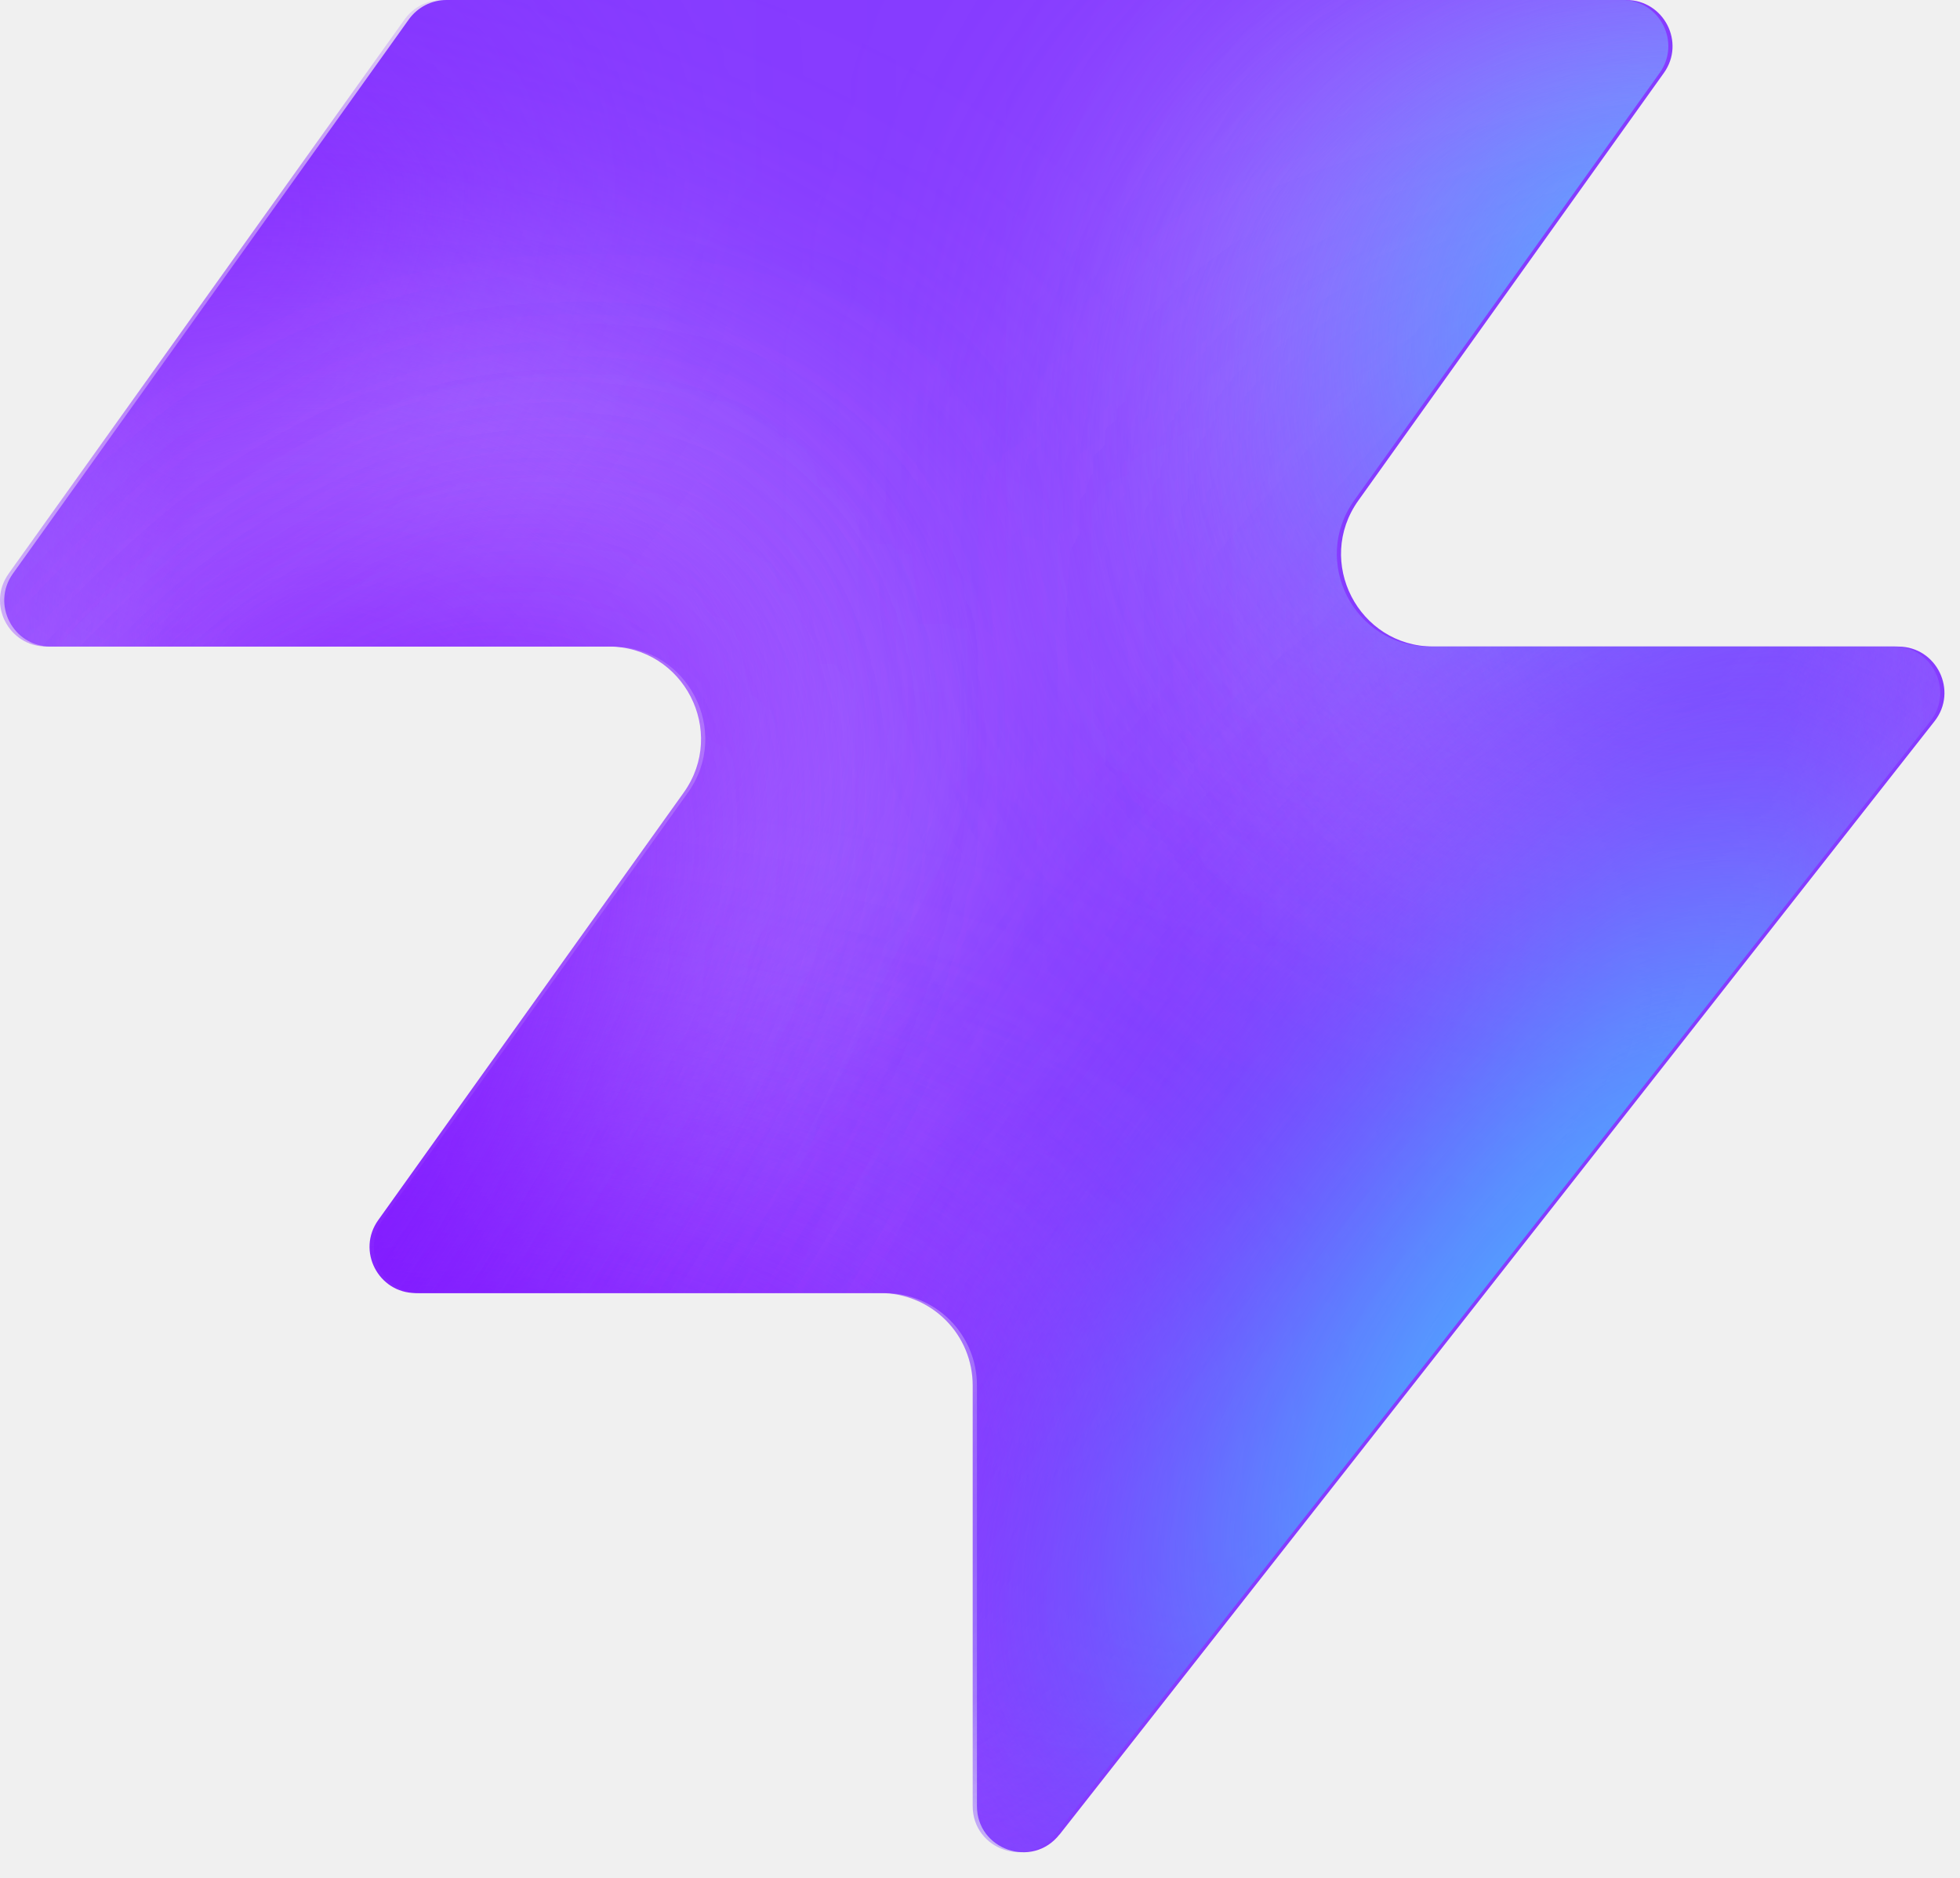
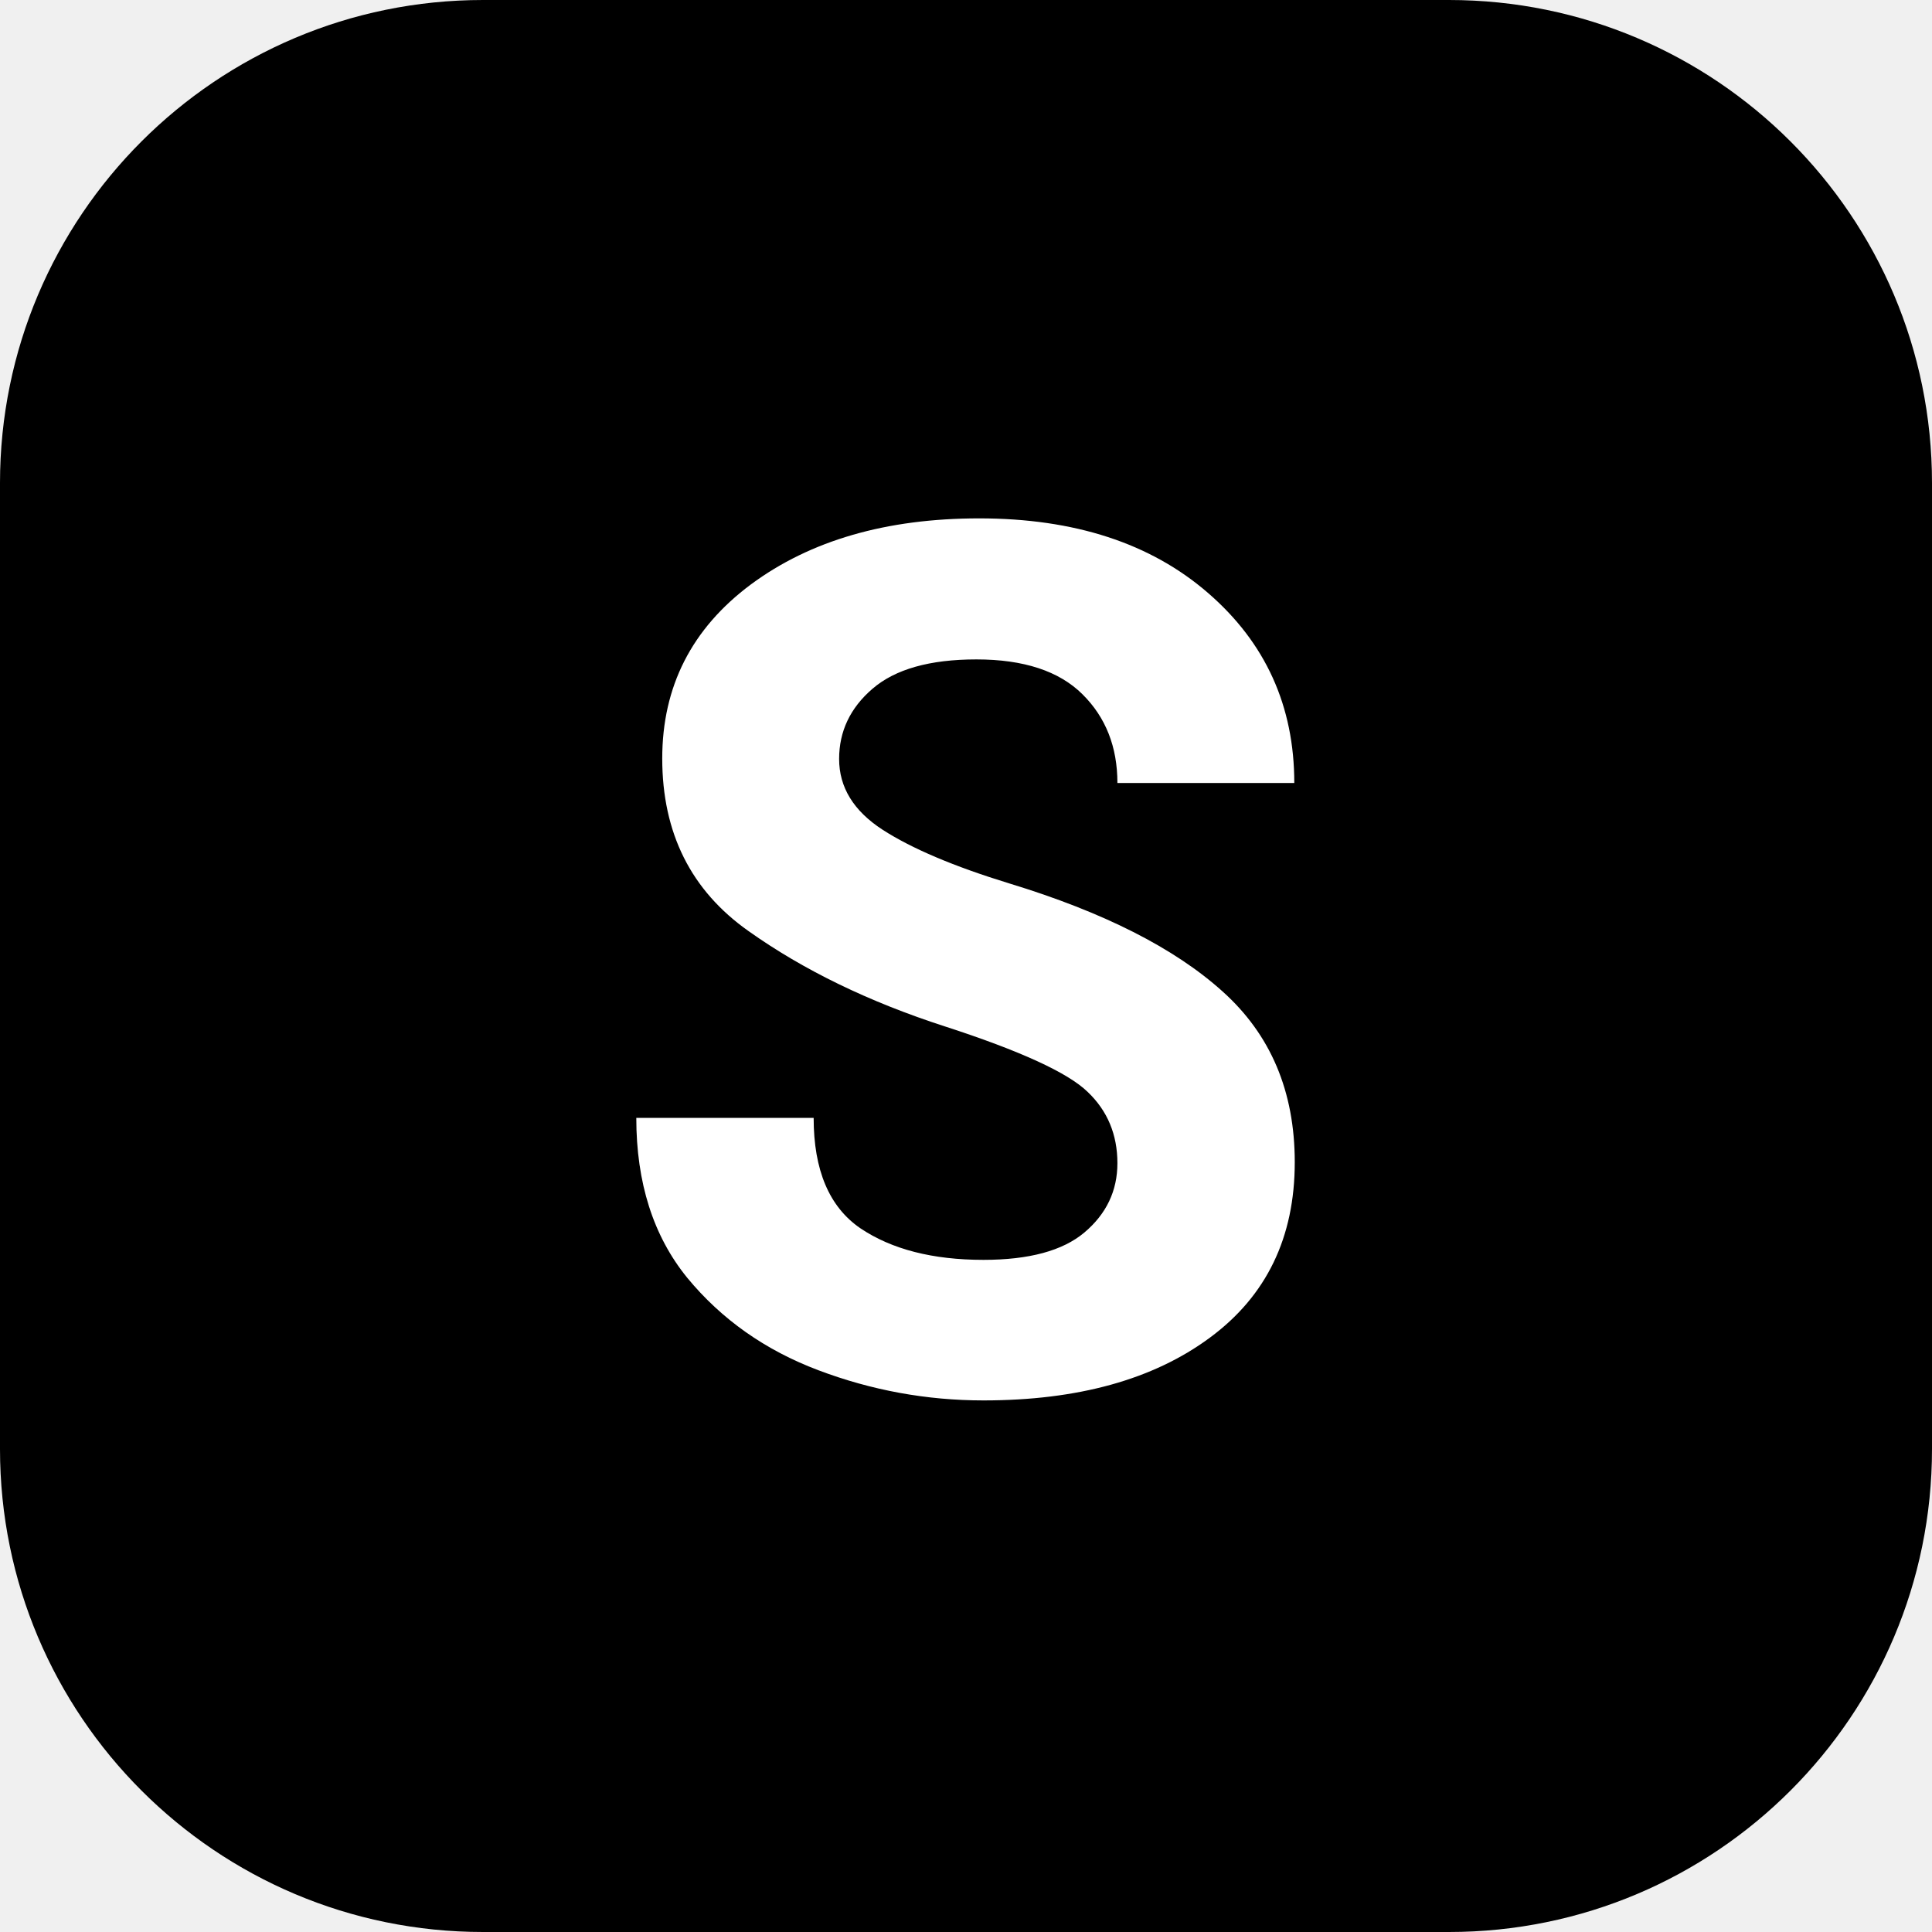
- <svg xmlns="http://www.w3.org/2000/svg" width="48" height="46" fill="none" viewBox="0 0 48 46">
-   <path fill="#863bff" d="M25.946 44.938c-.664.845-2.021.375-2.021-.698V33.937a2.26 2.26 0 0 0-2.262-2.262H10.287c-.92 0-1.456-1.04-.92-1.788l7.48-10.471c1.07-1.497 0-3.578-1.842-3.578H1.237c-.92 0-1.456-1.04-.92-1.788L10.013.474c.214-.297.556-.474.92-.474h28.894c.92 0 1.456 1.04.92 1.788l-7.48 10.471c-1.07 1.498 0 3.579 1.842 3.579h11.377c.943 0 1.473 1.088.89 1.83L25.947 44.94z" style="fill:#863bff;fill:color(display-p3 .525 .23 1);fill-opacity:1" />
-   <mask id="a" width="48" height="46" x="0" y="0" maskUnits="userSpaceOnUse" style="mask-type:alpha">
-     <path fill="#000" d="M25.842 44.938c-.664.844-2.021.375-2.021-.698V33.937a2.26 2.26 0 0 0-2.262-2.262H10.183c-.92 0-1.456-1.04-.92-1.788l7.48-10.471c1.07-1.498 0-3.579-1.842-3.579H1.133c-.92 0-1.456-1.04-.92-1.787L9.91.473c.214-.297.556-.474.92-.474h28.894c.92 0 1.456 1.04.92 1.788l-7.48 10.471c-1.07 1.498 0 3.578 1.842 3.578h11.377c.943 0 1.473 1.088.89 1.832L25.843 44.94z" style="fill:#000;fill-opacity:1" />
-   </mask>
-   <g mask="url(#a)">
-     <g filter="url(#b)">
-       <ellipse cx="5.508" cy="14.704" fill="#ede6ff" rx="5.508" ry="14.704" style="fill:#ede6ff;fill:color(display-p3 .927 .903 1);fill-opacity:1" transform="matrix(.00324 1 1 -.00324 -4.47 31.516)" />
-     </g>
-     <g filter="url(#c)">
-       <ellipse cx="10.399" cy="29.851" fill="#ede6ff" rx="10.399" ry="29.851" style="fill:#ede6ff;fill:color(display-p3 .927 .903 1);fill-opacity:1" transform="matrix(.00324 1 1 -.00324 -39.328 7.883)" />
-     </g>
-     <g filter="url(#d)">
-       <ellipse cx="5.508" cy="30.487" fill="#7e14ff" rx="5.508" ry="30.487" style="fill:#7e14ff;fill:color(display-p3 .492 .077 1);fill-opacity:1" transform="rotate(89.814 -25.913 -14.639)scale(1 -1)" />
-     </g>
-     <g filter="url(#e)">
-       <ellipse cx="5.508" cy="30.599" fill="#7e14ff" rx="5.508" ry="30.599" style="fill:#7e14ff;fill:color(display-p3 .492 .077 1);fill-opacity:1" transform="rotate(89.814 -32.644 -3.334)scale(1 -1)" />
-     </g>
-     <g filter="url(#f)">
-       <ellipse cx="5.508" cy="30.599" fill="#7e14ff" rx="5.508" ry="30.599" style="fill:#7e14ff;fill:color(display-p3 .492 .077 1);fill-opacity:1" transform="matrix(.00324 1 1 -.00324 -34.34 30.47)" />
-     </g>
-     <g filter="url(#g)">
-       <ellipse cx="14.072" cy="22.078" fill="#ede6ff" rx="14.072" ry="22.078" style="fill:#ede6ff;fill:color(display-p3 .927 .903 1);fill-opacity:1" transform="rotate(93.35 24.506 48.493)scale(-1 1)" />
-     </g>
-     <g filter="url(#h)">
-       <ellipse cx="3.47" cy="21.501" fill="#7e14ff" rx="3.47" ry="21.501" style="fill:#7e14ff;fill:color(display-p3 .492 .077 1);fill-opacity:1" transform="rotate(89.009 28.708 47.59)scale(-1 1)" />
-     </g>
-     <g filter="url(#i)">
-       <ellipse cx="3.47" cy="21.501" fill="#7e14ff" rx="3.47" ry="21.501" style="fill:#7e14ff;fill:color(display-p3 .492 .077 1);fill-opacity:1" transform="rotate(89.009 28.708 47.59)scale(-1 1)" />
-     </g>
-     <g filter="url(#j)">
-       <ellipse cx=".387" cy="8.972" fill="#7e14ff" rx="4.407" ry="29.108" style="fill:#7e14ff;fill:color(display-p3 .492 .077 1);fill-opacity:1" transform="rotate(39.51 .387 8.972)" />
-     </g>
-     <g filter="url(#k)">
-       <ellipse cx="47.523" cy="-6.092" fill="#7e14ff" rx="4.407" ry="29.108" style="fill:#7e14ff;fill:color(display-p3 .492 .077 1);fill-opacity:1" transform="rotate(37.892 47.523 -6.092)" />
-     </g>
-     <g filter="url(#l)">
-       <ellipse cx="41.412" cy="6.333" fill="#47bfff" rx="5.971" ry="9.665" style="fill:#47bfff;fill:color(display-p3 .28 .748 1);fill-opacity:1" transform="rotate(37.892 41.412 6.333)" />
-     </g>
-     <g filter="url(#m)">
-       <ellipse cx="-1.879" cy="38.332" fill="#7e14ff" rx="4.407" ry="29.108" style="fill:#7e14ff;fill:color(display-p3 .492 .077 1);fill-opacity:1" transform="rotate(37.892 -1.88 38.332)" />
-     </g>
-     <g filter="url(#n)">
-       <ellipse cx="-1.879" cy="38.332" fill="#7e14ff" rx="4.407" ry="29.108" style="fill:#7e14ff;fill:color(display-p3 .492 .077 1);fill-opacity:1" transform="rotate(37.892 -1.88 38.332)" />
-     </g>
-     <g filter="url(#o)">
-       <ellipse cx="35.651" cy="29.907" fill="#7e14ff" rx="4.407" ry="29.108" style="fill:#7e14ff;fill:color(display-p3 .492 .077 1);fill-opacity:1" transform="rotate(37.892 35.651 29.907)" />
-     </g>
-     <g filter="url(#p)">
-       <ellipse cx="38.418" cy="32.4" fill="#47bfff" rx="5.971" ry="15.297" style="fill:#47bfff;fill:color(display-p3 .28 .748 1);fill-opacity:1" transform="rotate(37.892 38.418 32.4)" />
-     </g>
-   </g>
-   <defs>
-     <filter id="b" width="60.045" height="41.654" x="-19.77" y="16.149" color-interpolation-filters="sRGB" filterUnits="userSpaceOnUse">
-       <feFlood flood-opacity="0" result="BackgroundImageFix" />
-       <feBlend in="SourceGraphic" in2="BackgroundImageFix" result="shape" />
-       <feGaussianBlur result="effect1_foregroundBlur_2002_17158" stdDeviation="7.659" />
-     </filter>
-     <filter id="c" width="90.34" height="51.437" x="-54.613" y="-7.533" color-interpolation-filters="sRGB" filterUnits="userSpaceOnUse">
-       <feFlood flood-opacity="0" result="BackgroundImageFix" />
-       <feBlend in="SourceGraphic" in2="BackgroundImageFix" result="shape" />
-       <feGaussianBlur result="effect1_foregroundBlur_2002_17158" stdDeviation="7.659" />
-     </filter>
-     <filter id="d" width="79.355" height="29.4" x="-49.64" y="2.03" color-interpolation-filters="sRGB" filterUnits="userSpaceOnUse">
-       <feFlood flood-opacity="0" result="BackgroundImageFix" />
-       <feBlend in="SourceGraphic" in2="BackgroundImageFix" result="shape" />
-       <feGaussianBlur result="effect1_foregroundBlur_2002_17158" stdDeviation="4.596" />
-     </filter>
-     <filter id="e" width="79.579" height="29.4" x="-45.045" y="20.029" color-interpolation-filters="sRGB" filterUnits="userSpaceOnUse">
-       <feFlood flood-opacity="0" result="BackgroundImageFix" />
-       <feBlend in="SourceGraphic" in2="BackgroundImageFix" result="shape" />
-       <feGaussianBlur result="effect1_foregroundBlur_2002_17158" stdDeviation="4.596" />
-     </filter>
-     <filter id="f" width="79.579" height="29.4" x="-43.513" y="21.178" color-interpolation-filters="sRGB" filterUnits="userSpaceOnUse">
-       <feFlood flood-opacity="0" result="BackgroundImageFix" />
-       <feBlend in="SourceGraphic" in2="BackgroundImageFix" result="shape" />
-       <feGaussianBlur result="effect1_foregroundBlur_2002_17158" stdDeviation="4.596" />
-     </filter>
-     <filter id="g" width="74.749" height="58.852" x="15.756" y="-17.901" color-interpolation-filters="sRGB" filterUnits="userSpaceOnUse">
-       <feFlood flood-opacity="0" result="BackgroundImageFix" />
-       <feBlend in="SourceGraphic" in2="BackgroundImageFix" result="shape" />
-       <feGaussianBlur result="effect1_foregroundBlur_2002_17158" stdDeviation="7.659" />
-     </filter>
-     <filter id="h" width="61.377" height="25.362" x="23.548" y="2.284" color-interpolation-filters="sRGB" filterUnits="userSpaceOnUse">
-       <feFlood flood-opacity="0" result="BackgroundImageFix" />
-       <feBlend in="SourceGraphic" in2="BackgroundImageFix" result="shape" />
-       <feGaussianBlur result="effect1_foregroundBlur_2002_17158" stdDeviation="4.596" />
-     </filter>
-     <filter id="i" width="61.377" height="25.362" x="23.548" y="2.284" color-interpolation-filters="sRGB" filterUnits="userSpaceOnUse">
-       <feFlood flood-opacity="0" result="BackgroundImageFix" />
-       <feBlend in="SourceGraphic" in2="BackgroundImageFix" result="shape" />
-       <feGaussianBlur result="effect1_foregroundBlur_2002_17158" stdDeviation="4.596" />
-     </filter>
-     <filter id="j" width="56.045" height="63.649" x="-27.636" y="-22.853" color-interpolation-filters="sRGB" filterUnits="userSpaceOnUse">
-       <feFlood flood-opacity="0" result="BackgroundImageFix" />
-       <feBlend in="SourceGraphic" in2="BackgroundImageFix" result="shape" />
-       <feGaussianBlur result="effect1_foregroundBlur_2002_17158" stdDeviation="4.596" />
-     </filter>
-     <filter id="k" width="54.814" height="64.646" x="20.116" y="-38.415" color-interpolation-filters="sRGB" filterUnits="userSpaceOnUse">
-       <feFlood flood-opacity="0" result="BackgroundImageFix" />
-       <feBlend in="SourceGraphic" in2="BackgroundImageFix" result="shape" />
-       <feGaussianBlur result="effect1_foregroundBlur_2002_17158" stdDeviation="4.596" />
-     </filter>
-     <filter id="l" width="33.541" height="35.313" x="24.641" y="-11.323" color-interpolation-filters="sRGB" filterUnits="userSpaceOnUse">
-       <feFlood flood-opacity="0" result="BackgroundImageFix" />
-       <feBlend in="SourceGraphic" in2="BackgroundImageFix" result="shape" />
-       <feGaussianBlur result="effect1_foregroundBlur_2002_17158" stdDeviation="4.596" />
-     </filter>
-     <filter id="m" width="54.814" height="64.646" x="-29.286" y="6.009" color-interpolation-filters="sRGB" filterUnits="userSpaceOnUse">
-       <feFlood flood-opacity="0" result="BackgroundImageFix" />
-       <feBlend in="SourceGraphic" in2="BackgroundImageFix" result="shape" />
-       <feGaussianBlur result="effect1_foregroundBlur_2002_17158" stdDeviation="4.596" />
-     </filter>
-     <filter id="n" width="54.814" height="64.646" x="-29.286" y="6.009" color-interpolation-filters="sRGB" filterUnits="userSpaceOnUse">
-       <feFlood flood-opacity="0" result="BackgroundImageFix" />
-       <feBlend in="SourceGraphic" in2="BackgroundImageFix" result="shape" />
-       <feGaussianBlur result="effect1_foregroundBlur_2002_17158" stdDeviation="4.596" />
-     </filter>
-     <filter id="o" width="54.814" height="64.646" x="8.244" y="-2.416" color-interpolation-filters="sRGB" filterUnits="userSpaceOnUse">
-       <feFlood flood-opacity="0" result="BackgroundImageFix" />
-       <feBlend in="SourceGraphic" in2="BackgroundImageFix" result="shape" />
-       <feGaussianBlur result="effect1_foregroundBlur_2002_17158" stdDeviation="4.596" />
-     </filter>
-     <filter id="p" width="39.409" height="43.623" x="18.713" y="10.588" color-interpolation-filters="sRGB" filterUnits="userSpaceOnUse">
-       <feFlood flood-opacity="0" result="BackgroundImageFix" />
-       <feBlend in="SourceGraphic" in2="BackgroundImageFix" result="shape" />
-       <feGaussianBlur result="effect1_foregroundBlur_2002_17158" stdDeviation="4.596" />
-     </filter>
-   </defs>
+ <svg xmlns="http://www.w3.org/2000/svg" width="64" height="64" viewBox="0 0 64 64" fill="none">
+   <rect width="64" height="64" rx="16" fill="black" />
+   <text x="32" y="46" font-family="system-ui, -apple-system, 'Segoe UI', Roboto, Helvetica, Arial, sans-serif" font-size="40" font-weight="700" fill="#ffffff" text-anchor="middle">S</text>
</svg>
